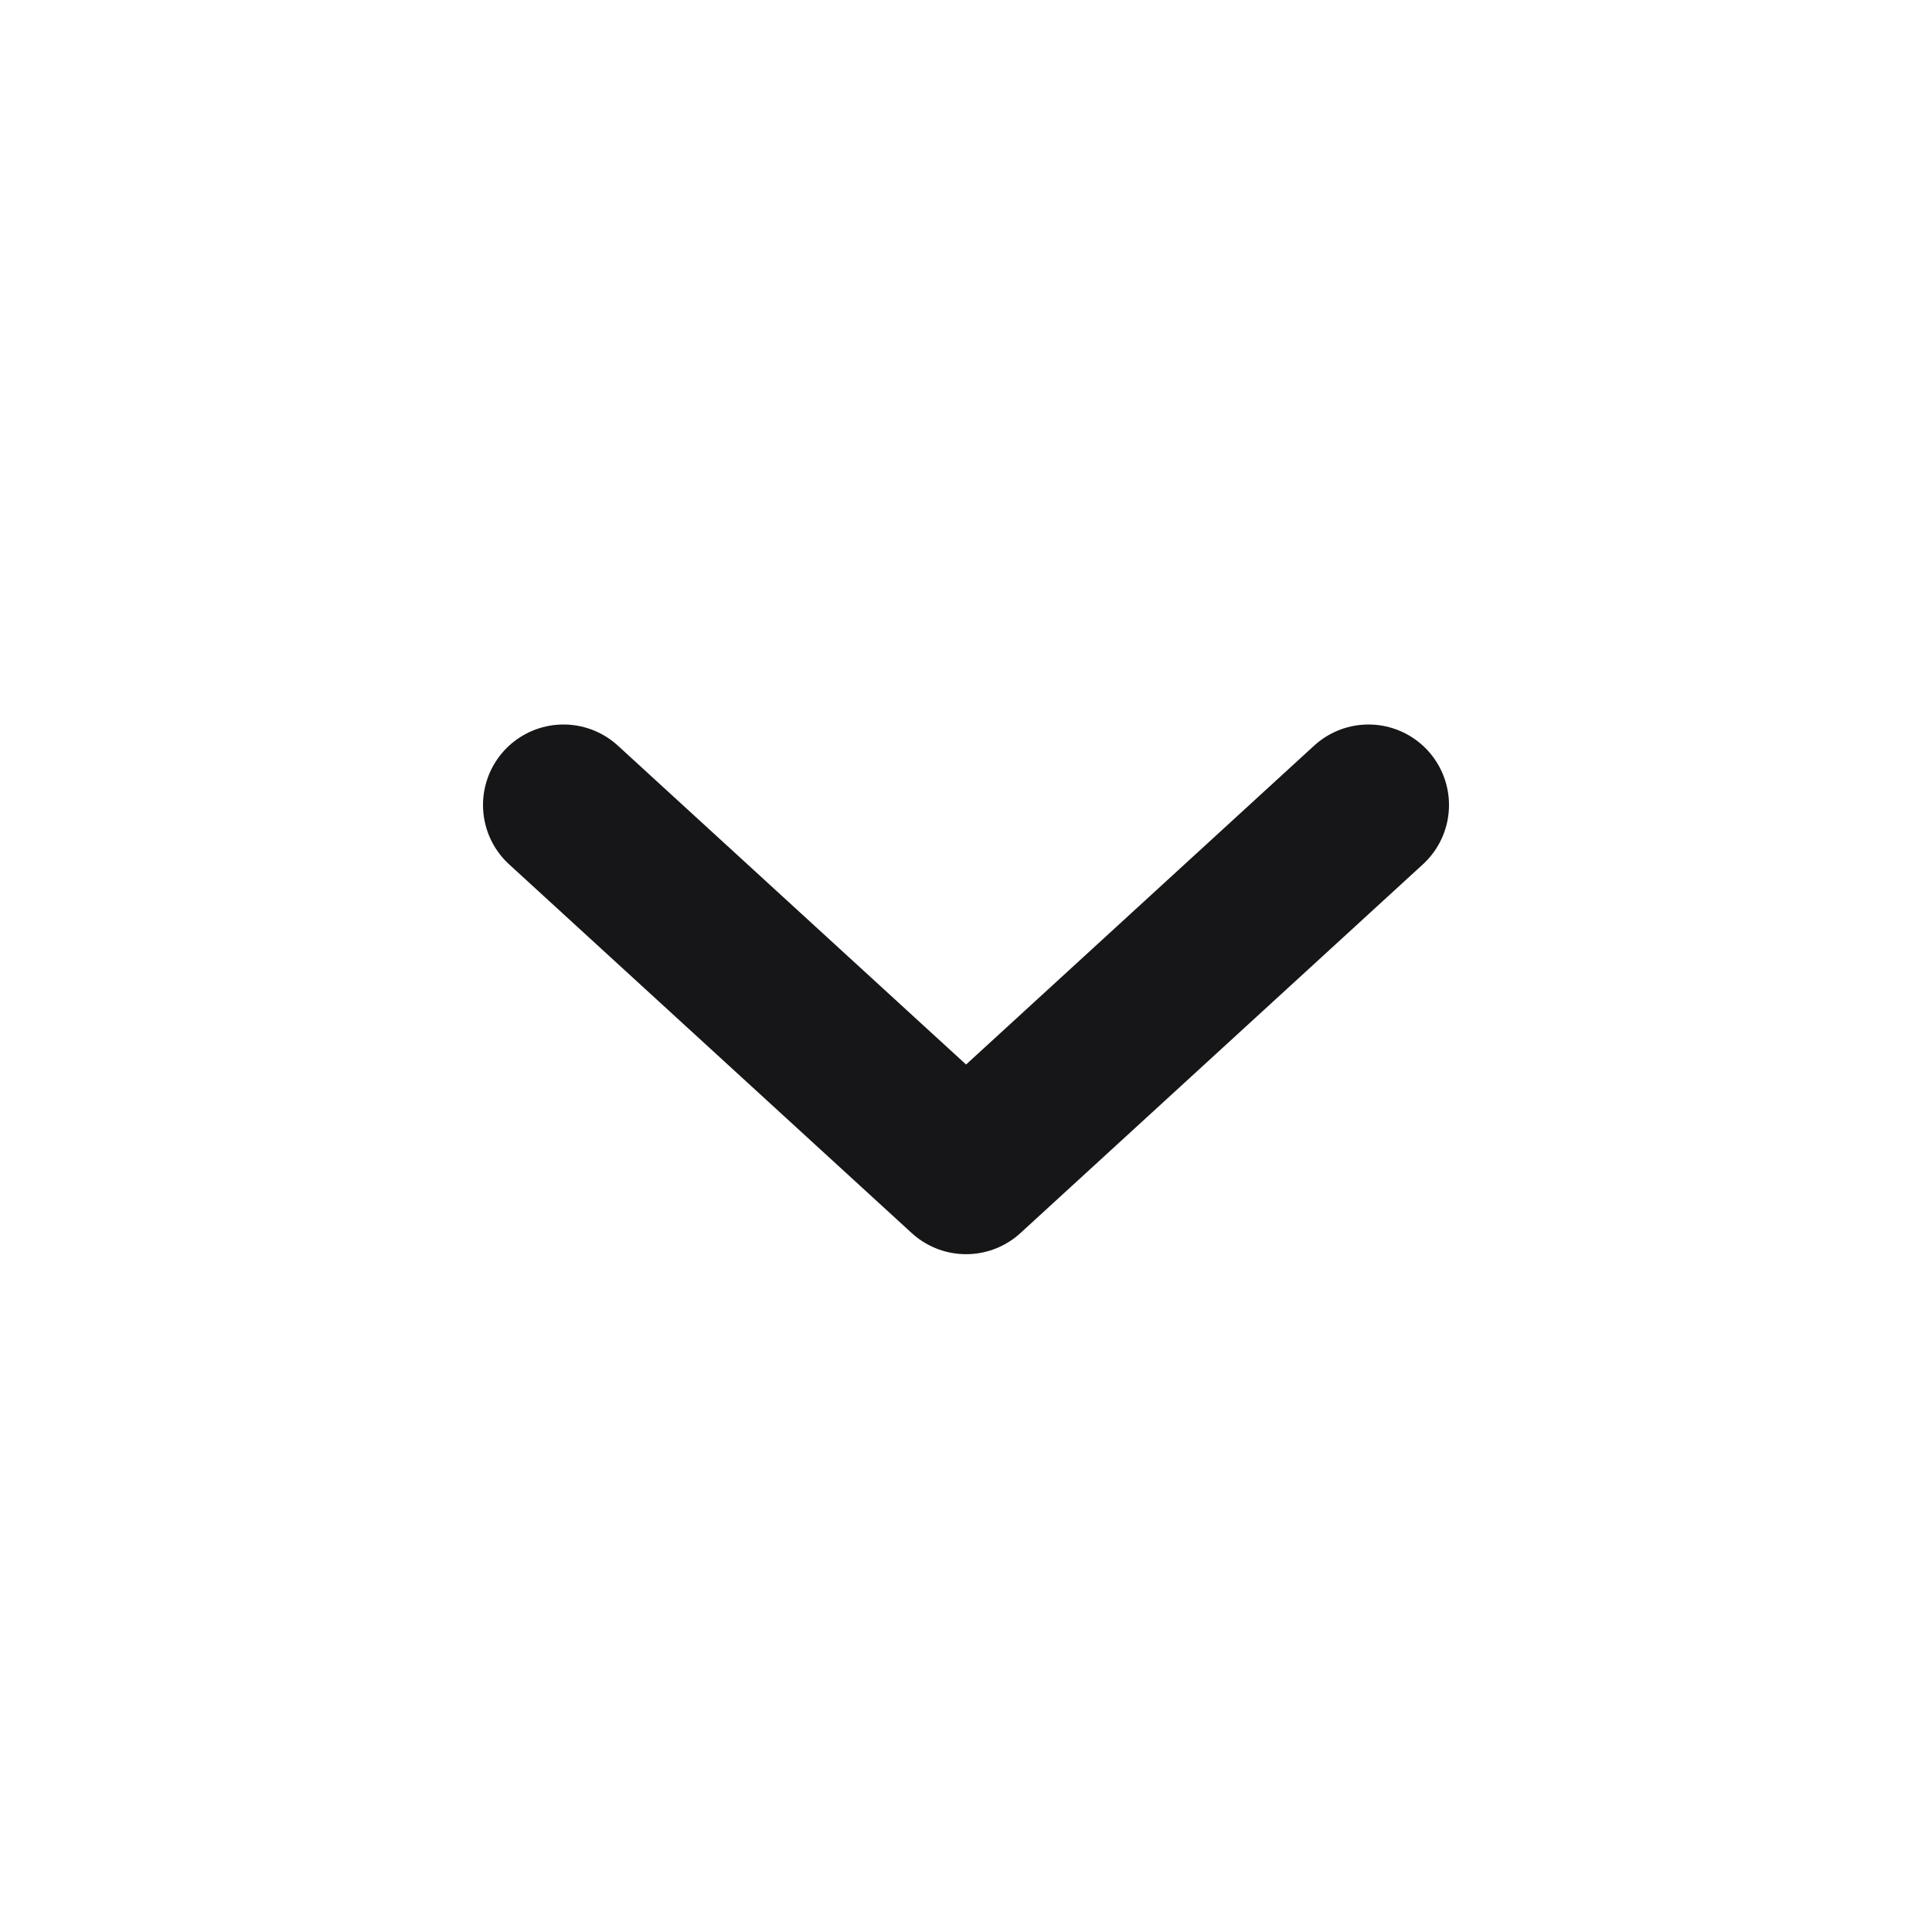
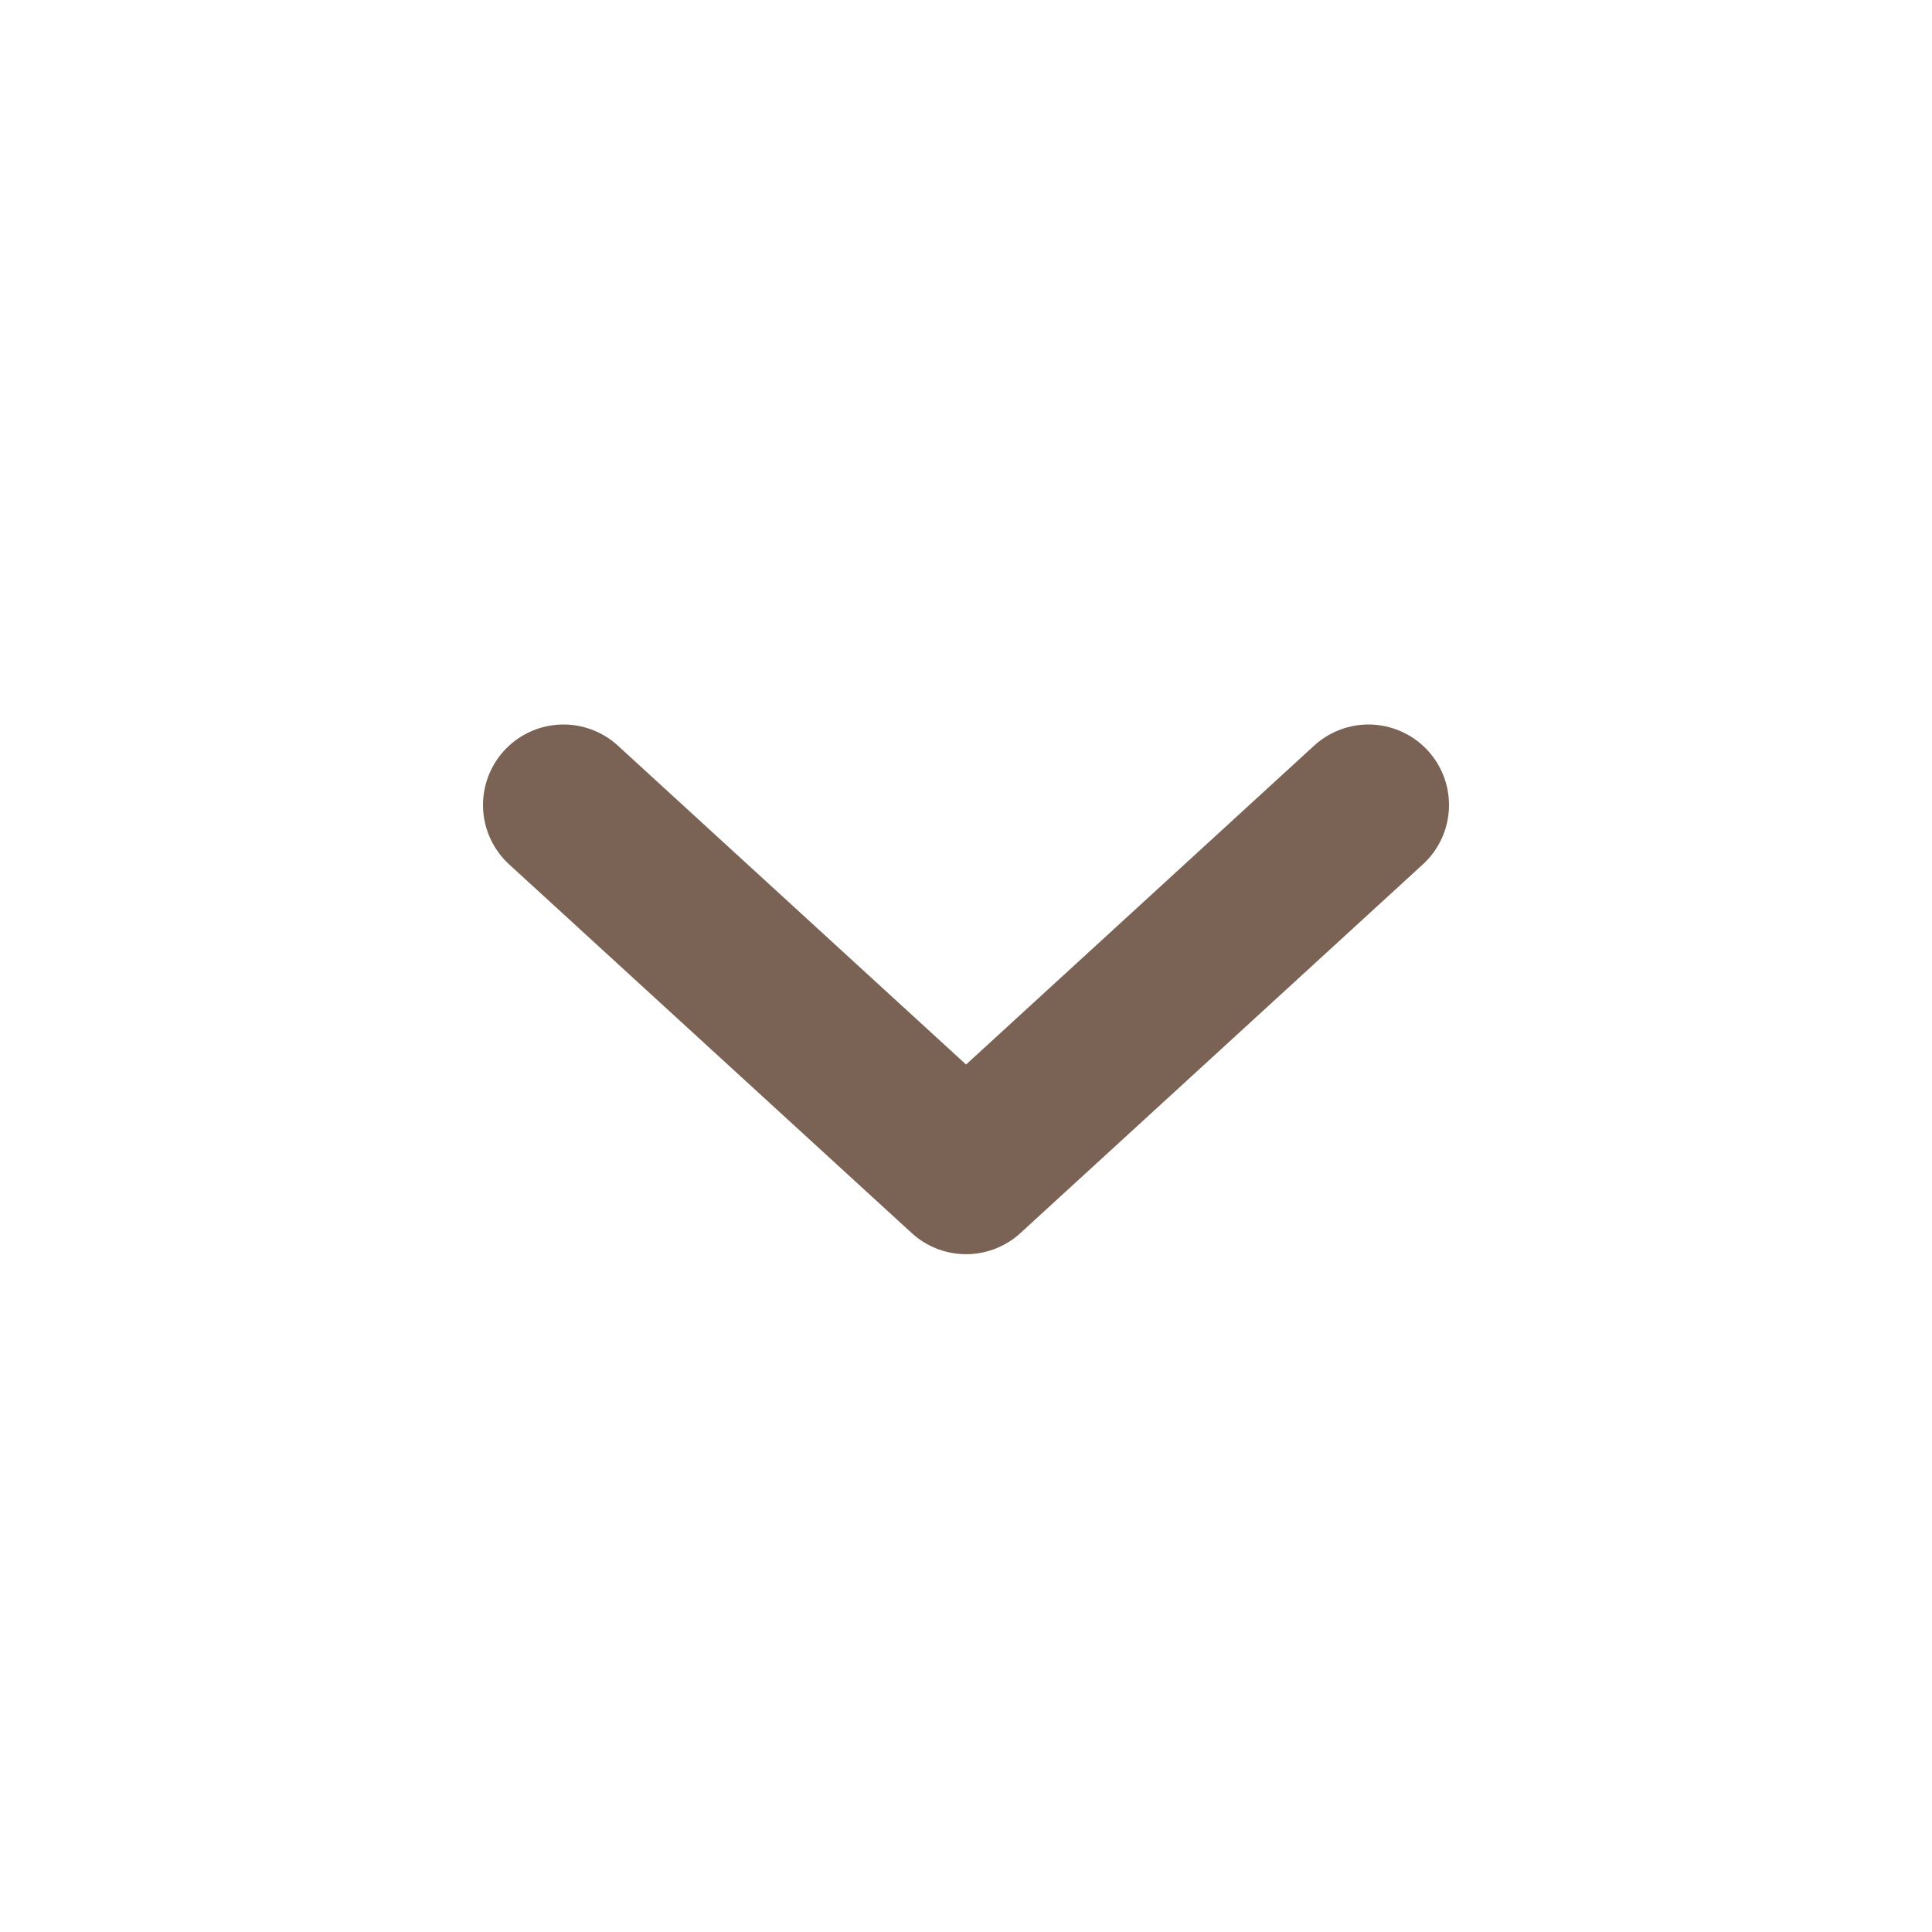
<svg xmlns="http://www.w3.org/2000/svg" width="24" height="24" viewBox="0 0 24 24" fill="none">
-   <path d="M7 10L12.001 14.58L17 10" stroke="#161619" stroke-width="2" stroke-linecap="round" stroke-linejoin="round" />
+   <path d="M7 10L12.001 14.58L17 10" stroke="#7A6254" stroke-width="2" stroke-linecap="round" stroke-linejoin="round" />
</svg>
